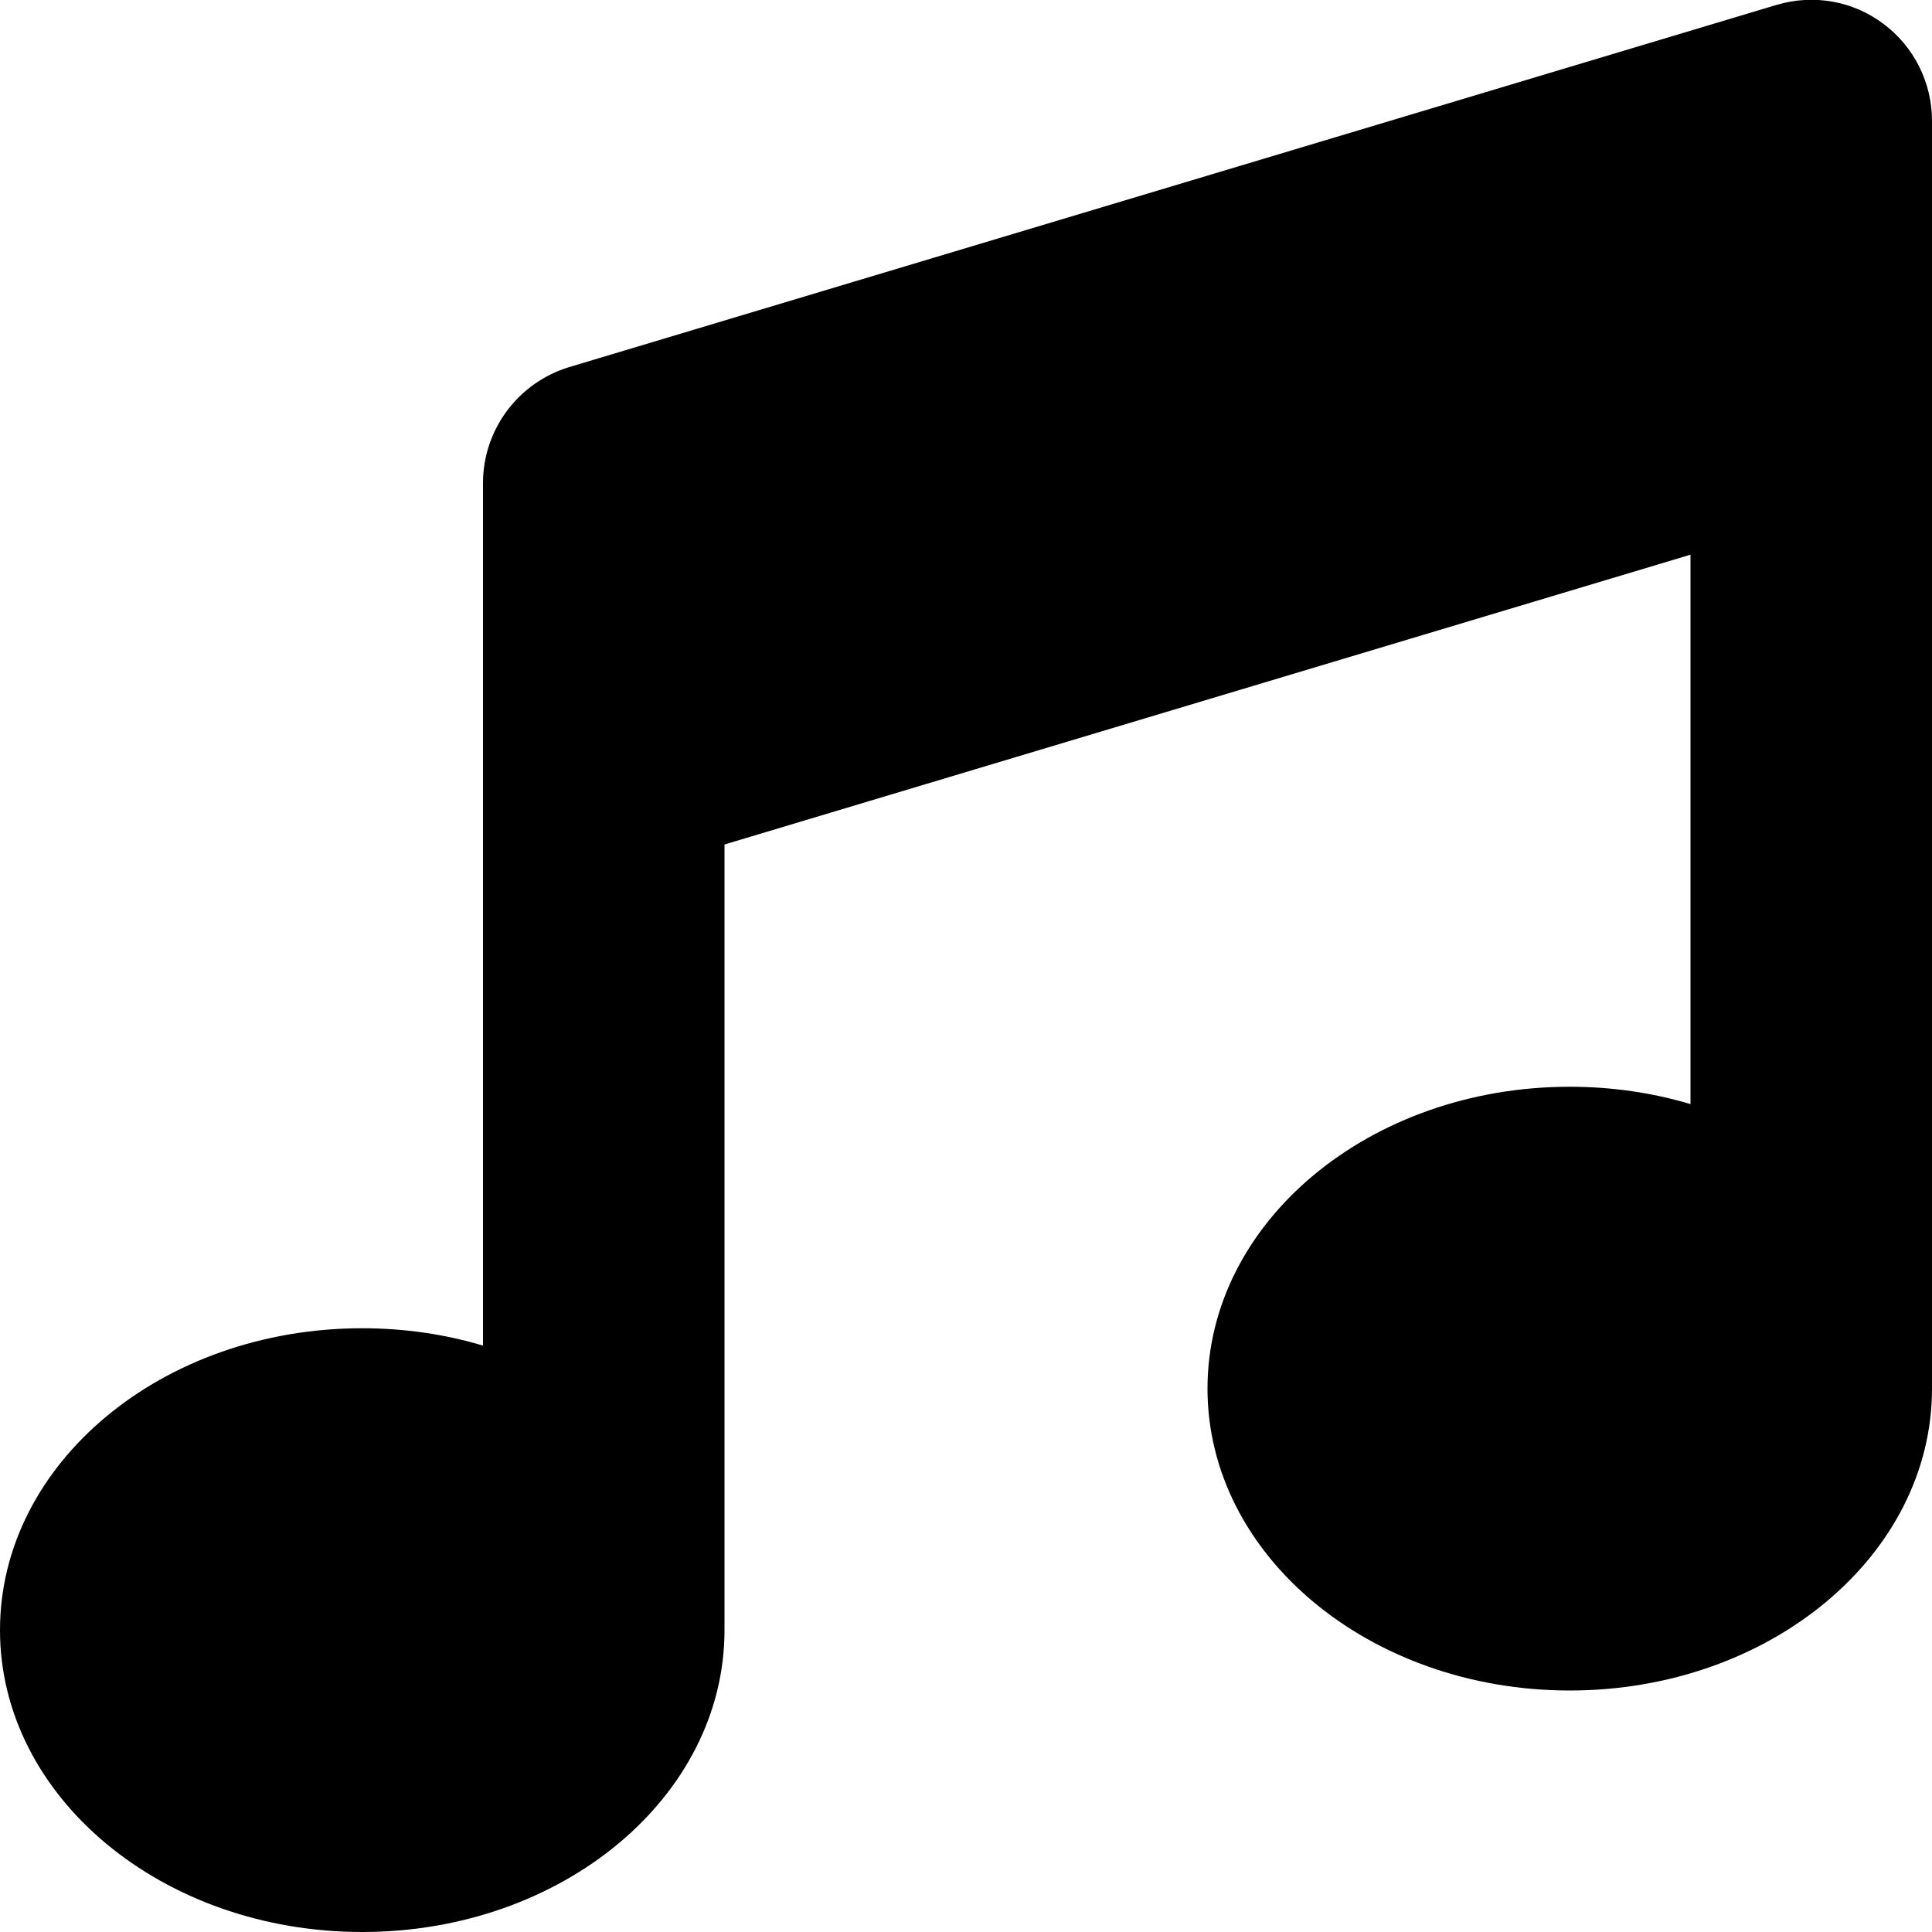
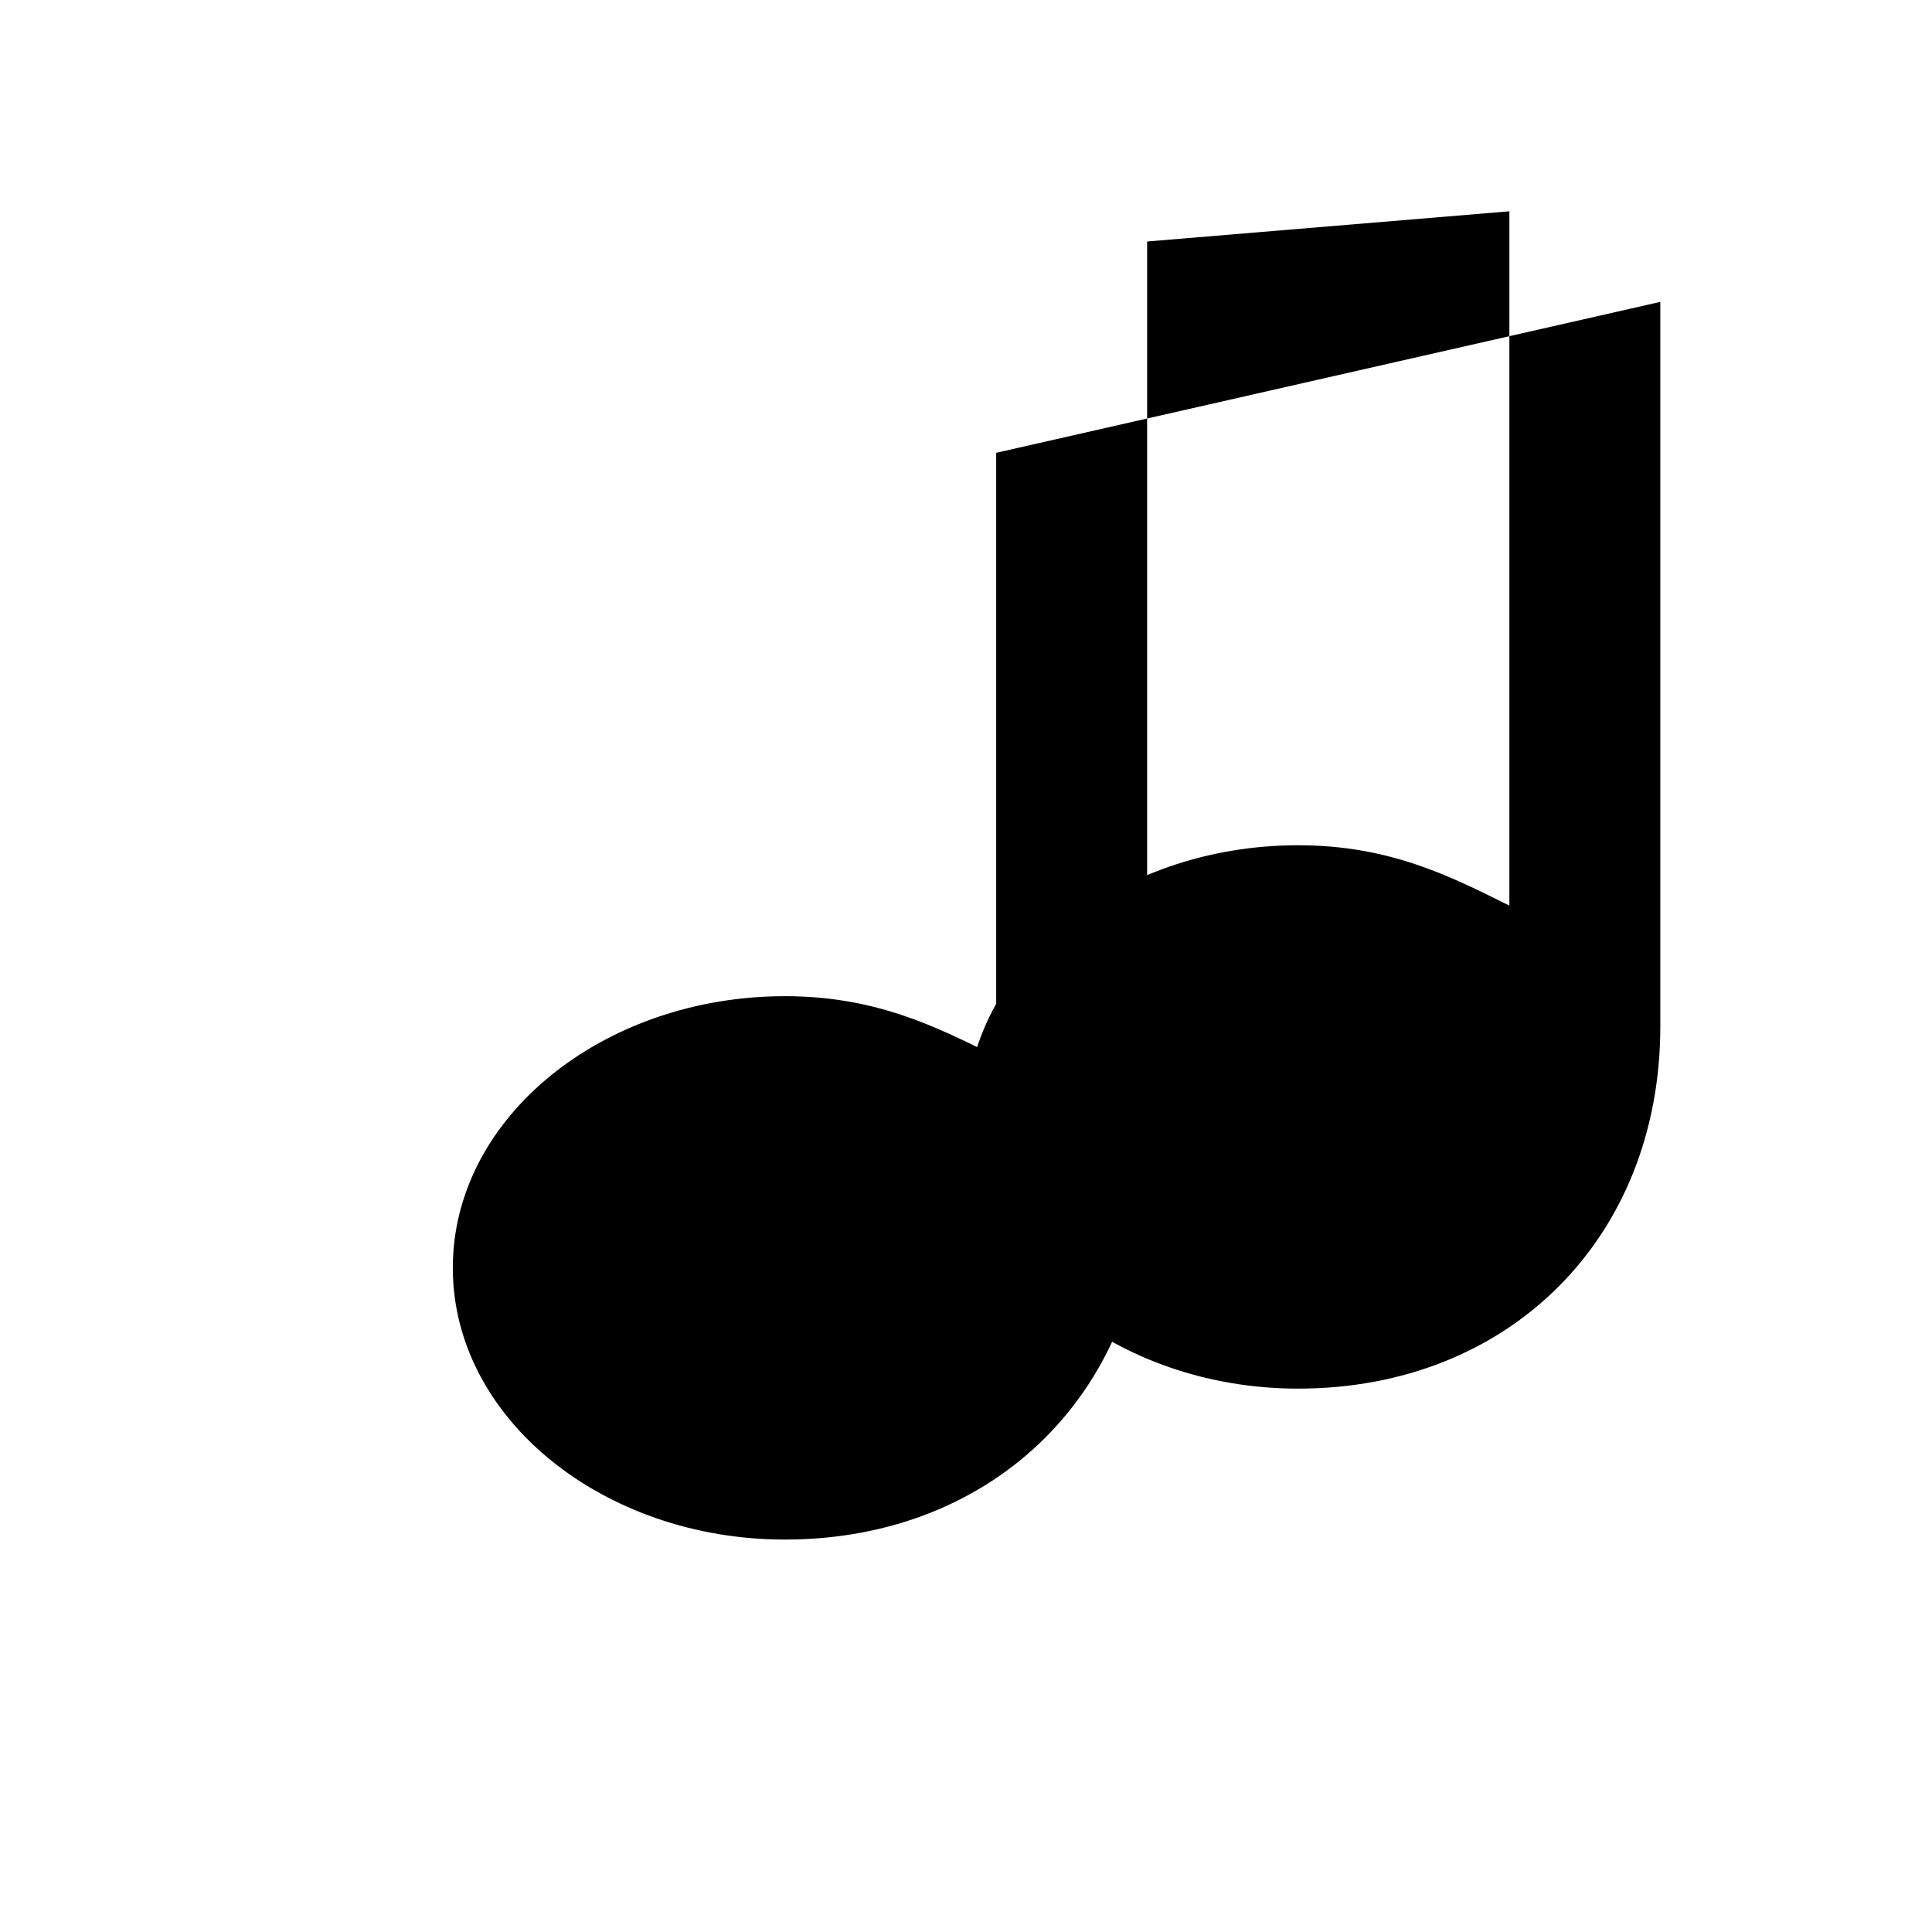
- <svg xmlns="http://www.w3.org/2000/svg" viewBox="0 0 512 512" role="img">
-   <path d="M499.1 6.3c8.1 6 12.9 15.6 12.9 25.7l0 72 0 264c0 44.2-43 80-96 80s-96-35.8-96-80s43-80 96-80c11.2 0 22 1.6 32 4.6L448 147 192 223.8 192 432c0 44.2-43 80-96 80s-96-35.8-96-80s43-80 96-80c11.2 0 22 1.6 32 4.6L128 200l0-72c0-14.1 9.3-26.6 22.8-30.7l320-96c9.7-2.9 20.2-1.1 28.3 5z" fill="currentColor" />
+ <svg xmlns="http://www.w3.org/2000/svg" viewBox="0 0 64 64" aria-hidden="true">
+   <path d="M38 8v31c0 7-5 12-12 12-6 0-11-4-11-9s5-9 11-9c3 0 5 1 7 2V15l22-5v24c0 7-5 12-12 12-6 0-11-4-11-9s5-9 11-9c3 0 5 1 7 2V7L38 8z" fill="currentColor" />
</svg>
